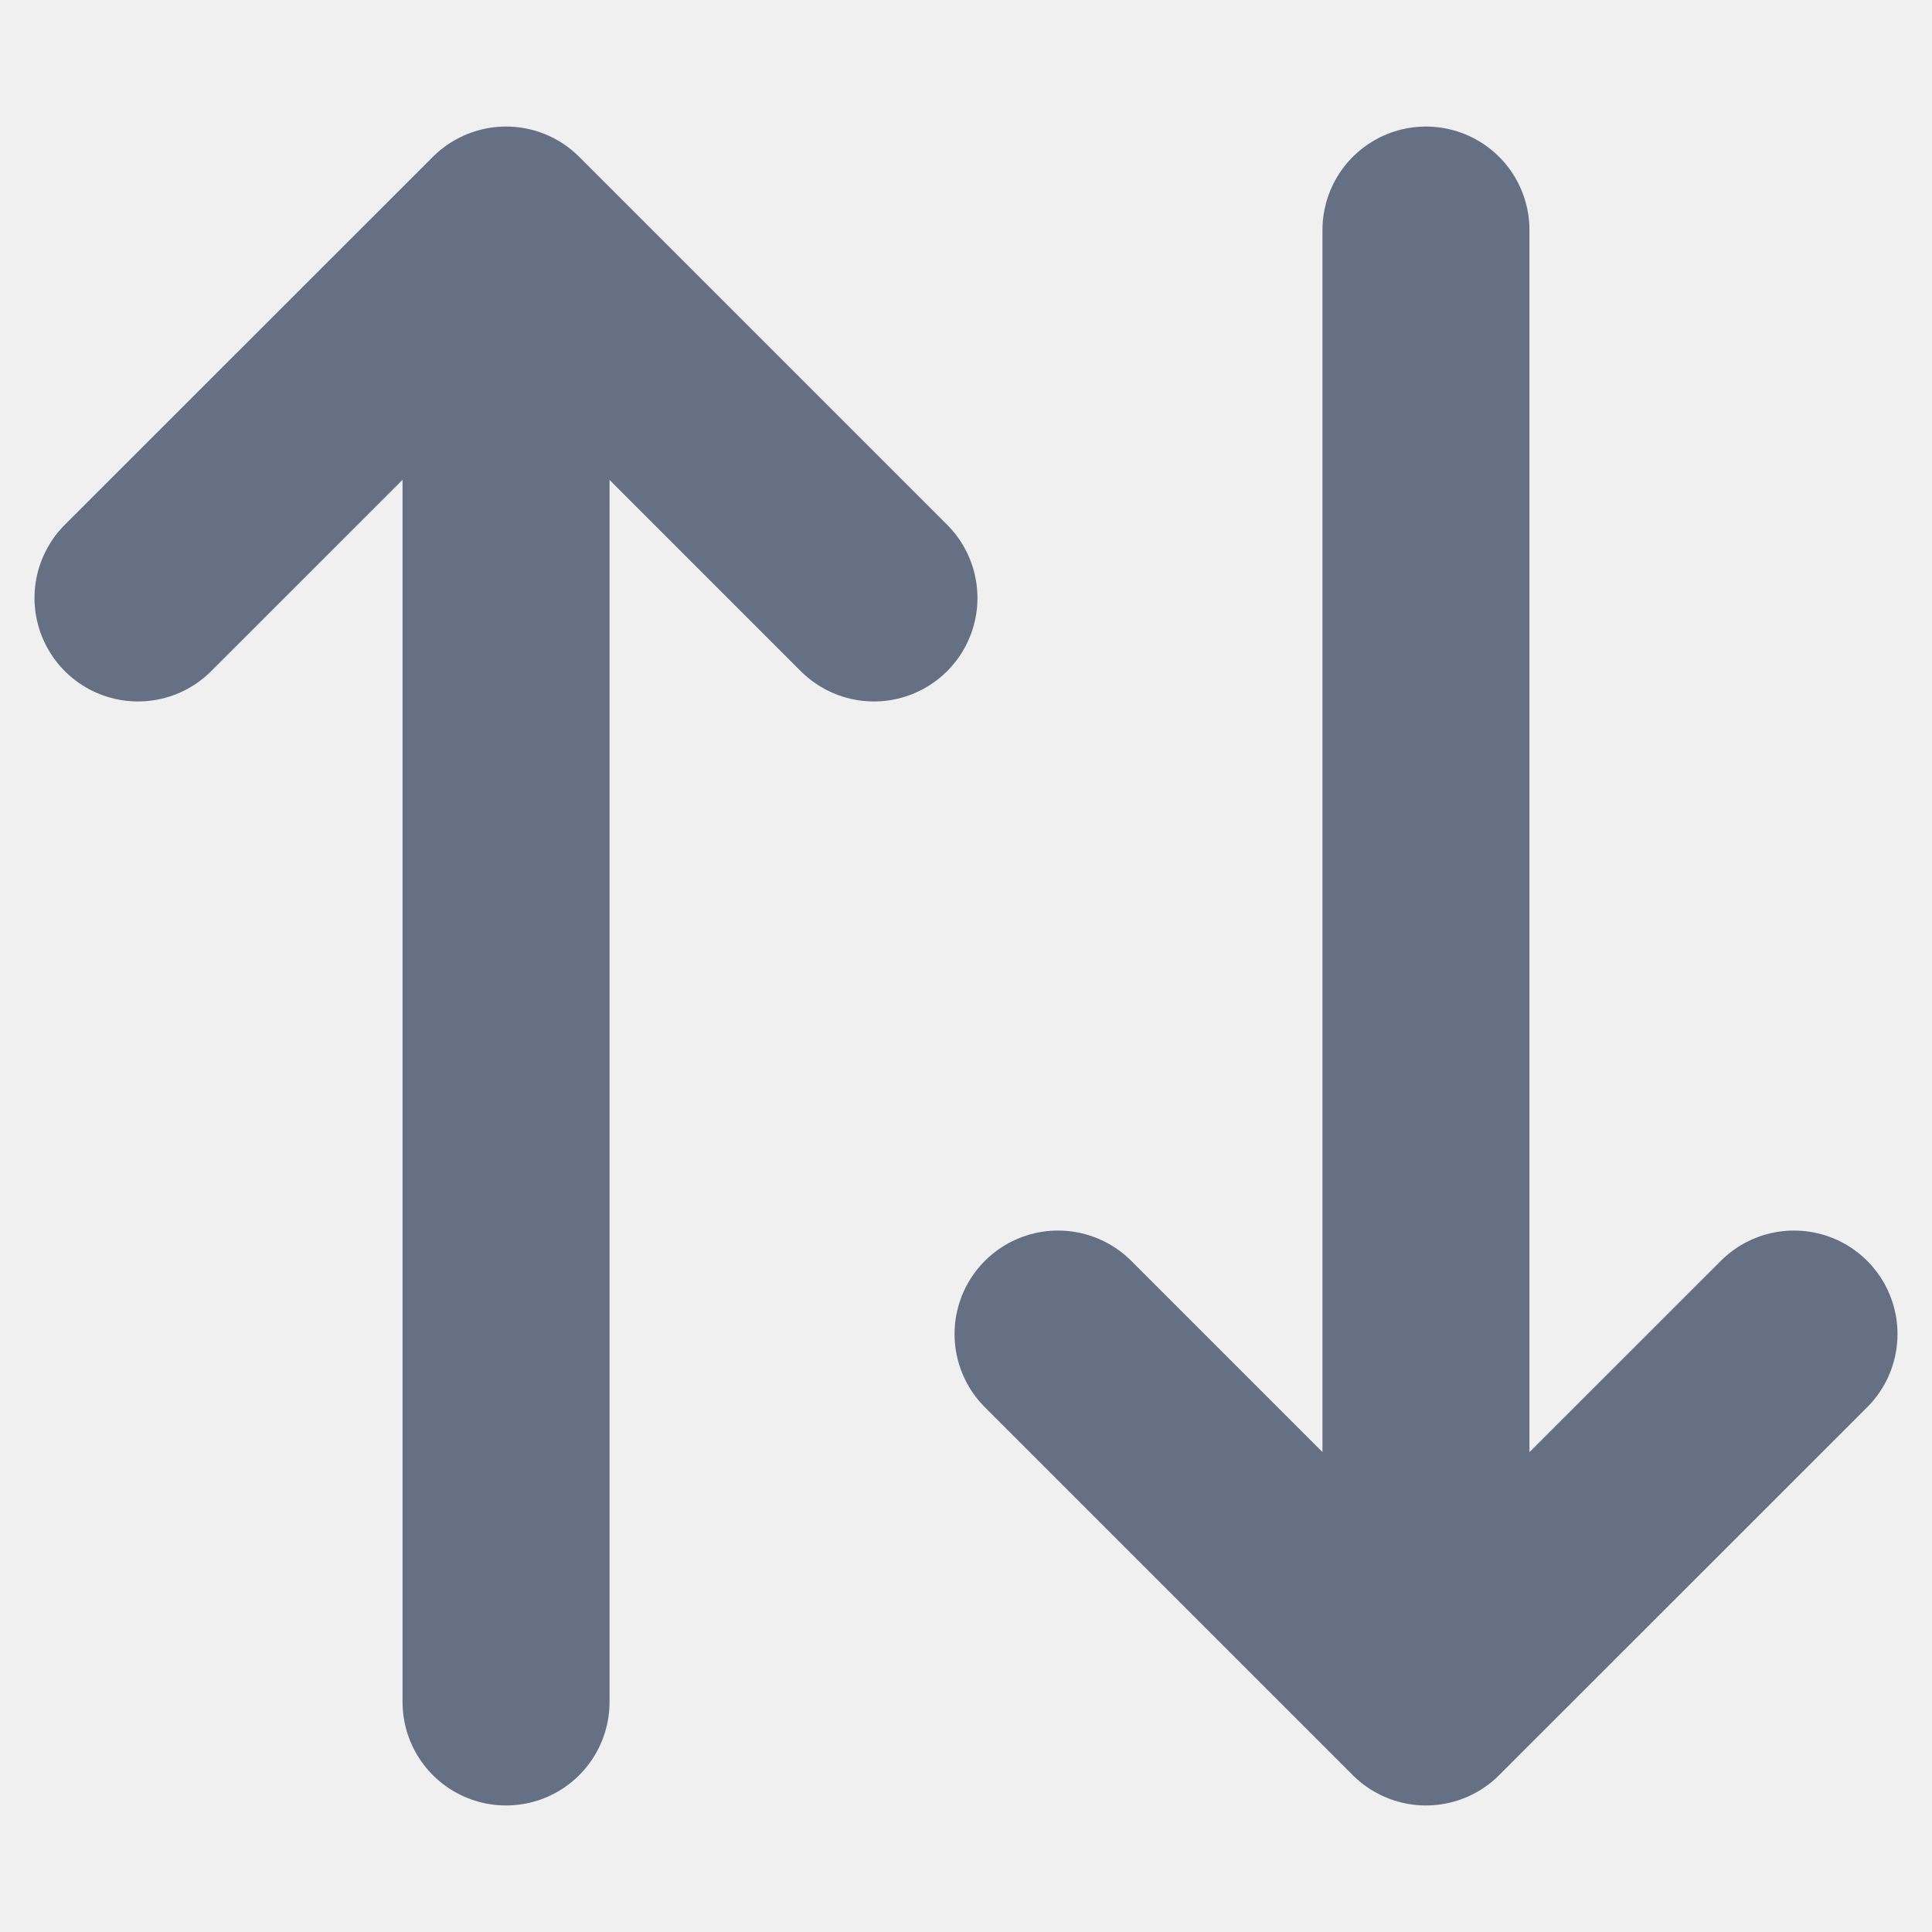
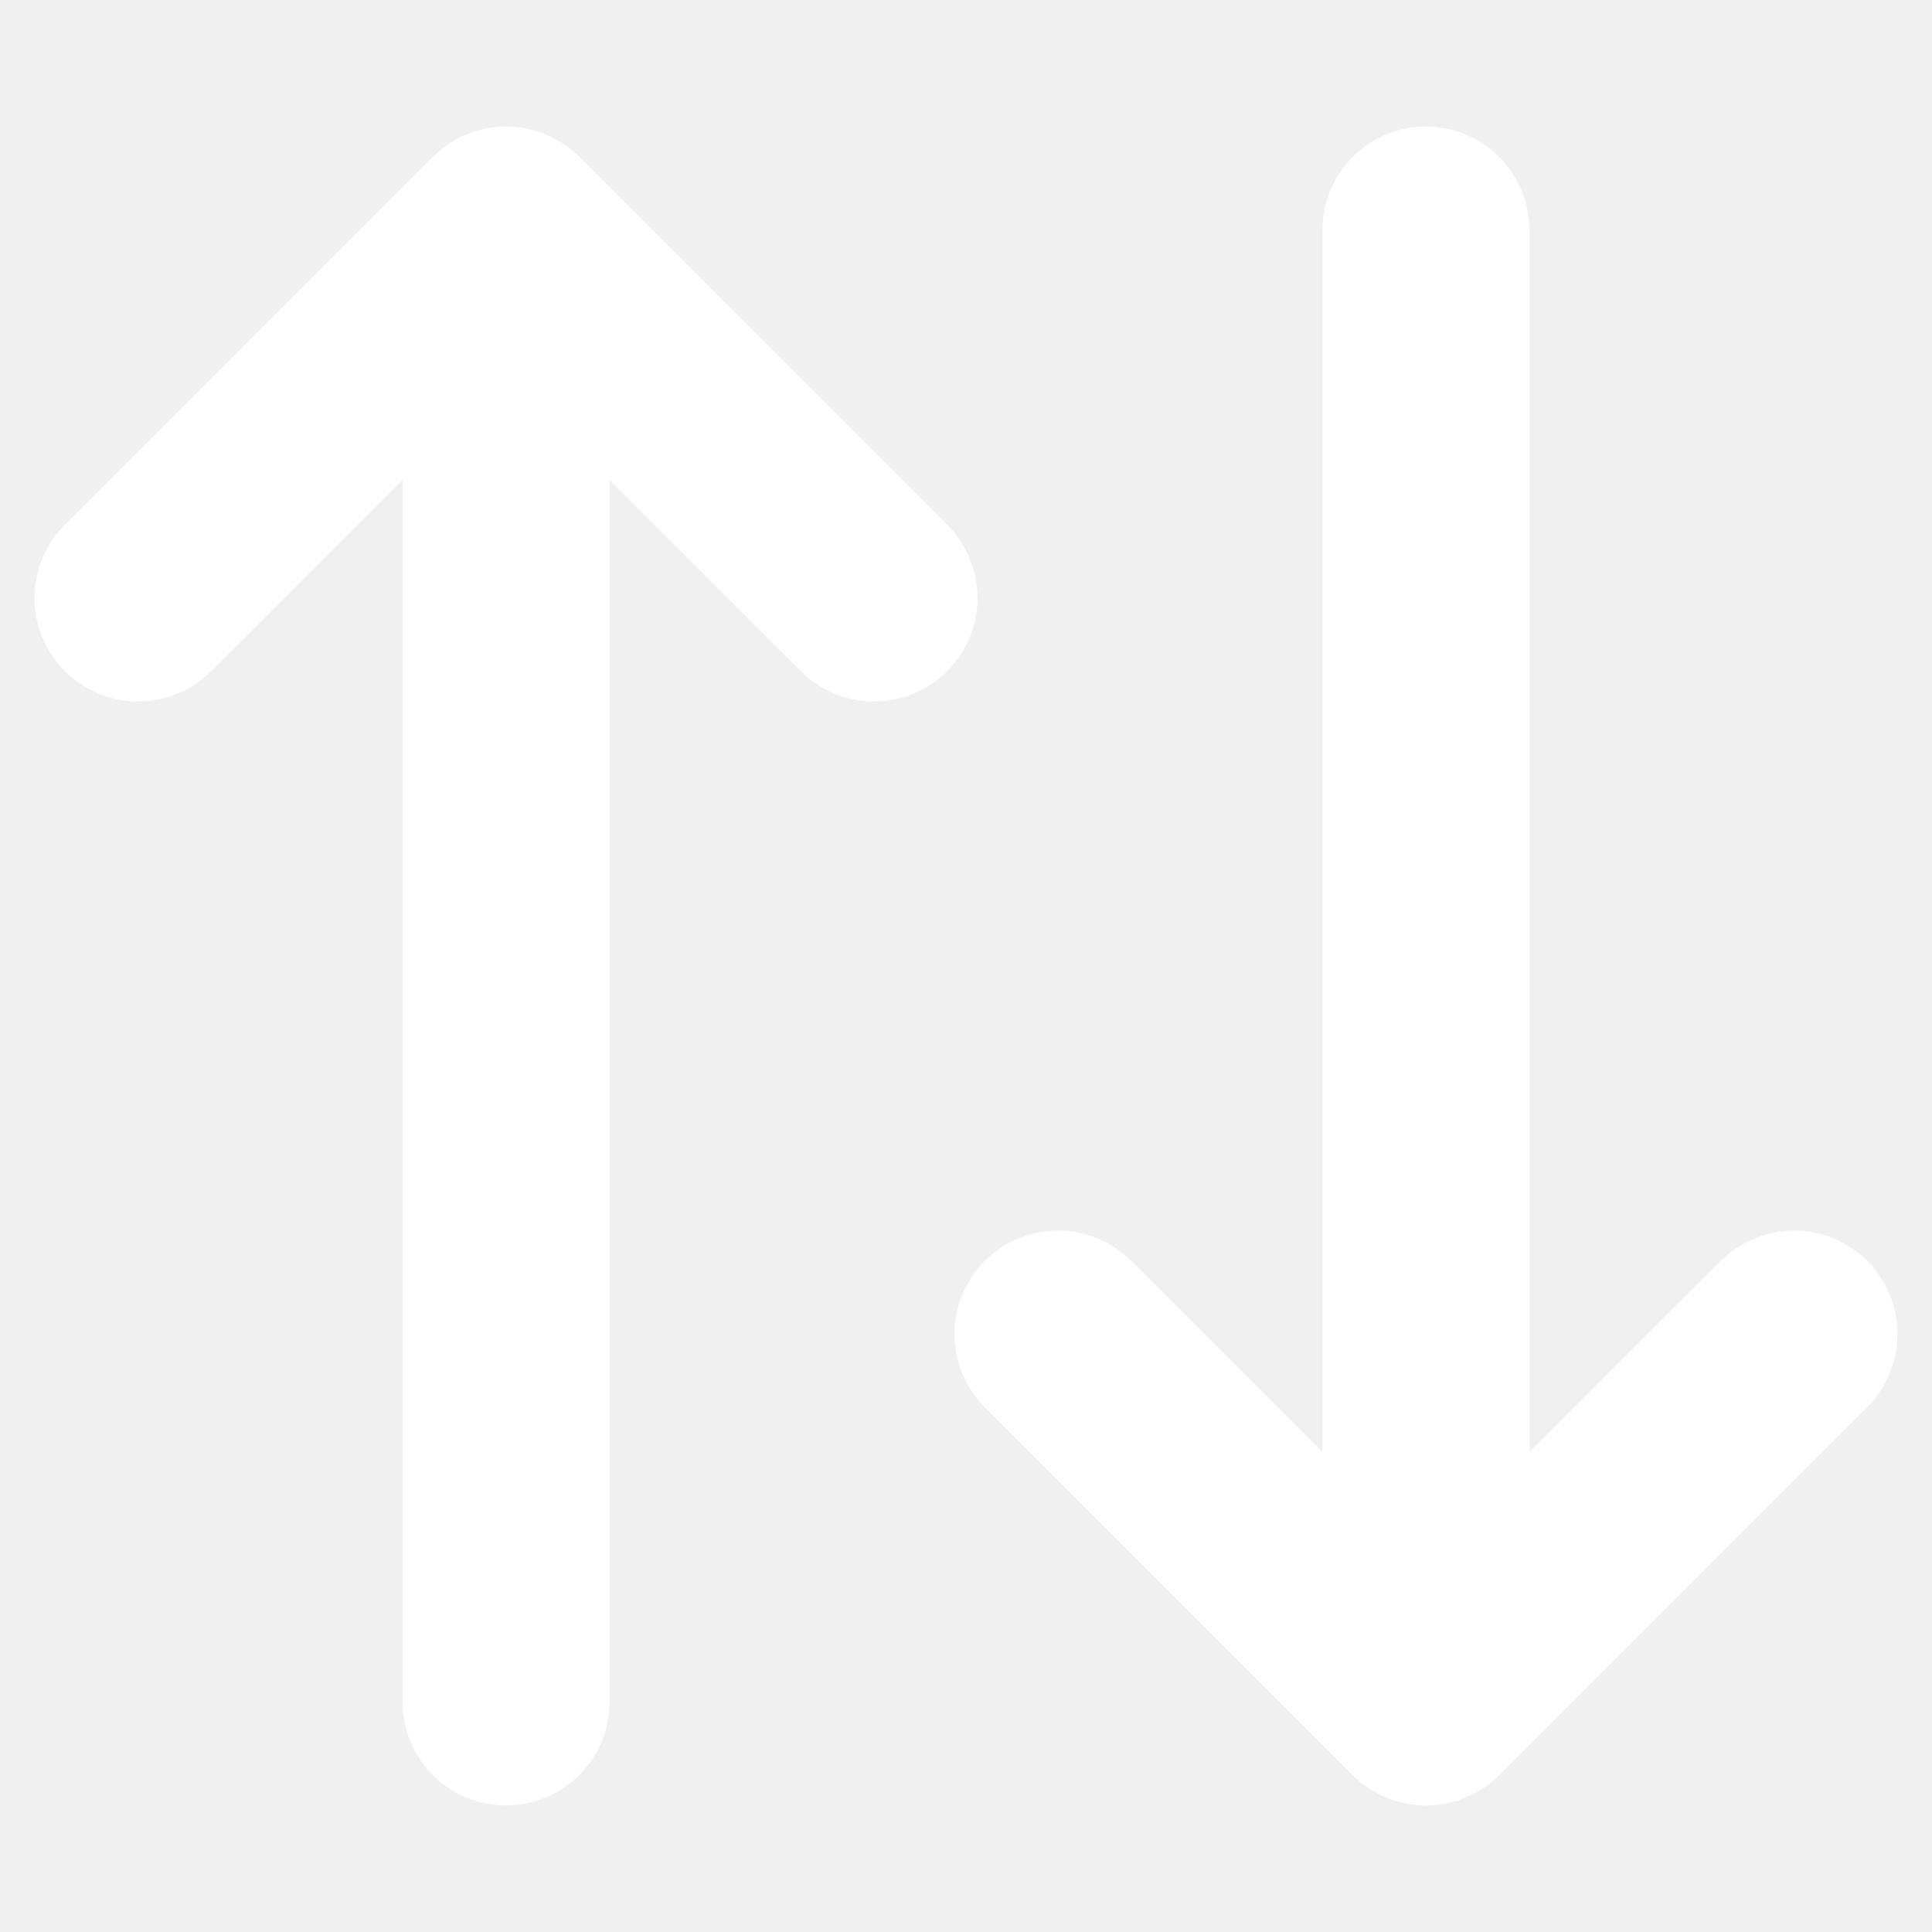
<svg xmlns="http://www.w3.org/2000/svg" width="14" height="14" viewBox="0 0 14 14" fill="none">
-   <path d="M10.333 1.667V12.333M10.333 12.333L7.667 9.667M10.333 12.333L13 9.667M3.667 12.333V1.667M3.667 1.667L1 4.333M3.667 1.667L6.333 4.333" stroke="#667085" stroke-width="1.5" stroke-linecap="round" stroke-linejoin="round" />
+   <path d="M10.333 1.667V12.333M10.333 12.333L7.667 9.667M10.333 12.333L13 9.667M3.667 12.333V1.667M3.667 1.667L1 4.333M3.667 1.667L6.333 4.333" stroke="white" stroke-width="1.5" stroke-linecap="round" stroke-linejoin="round" />
</svg>
